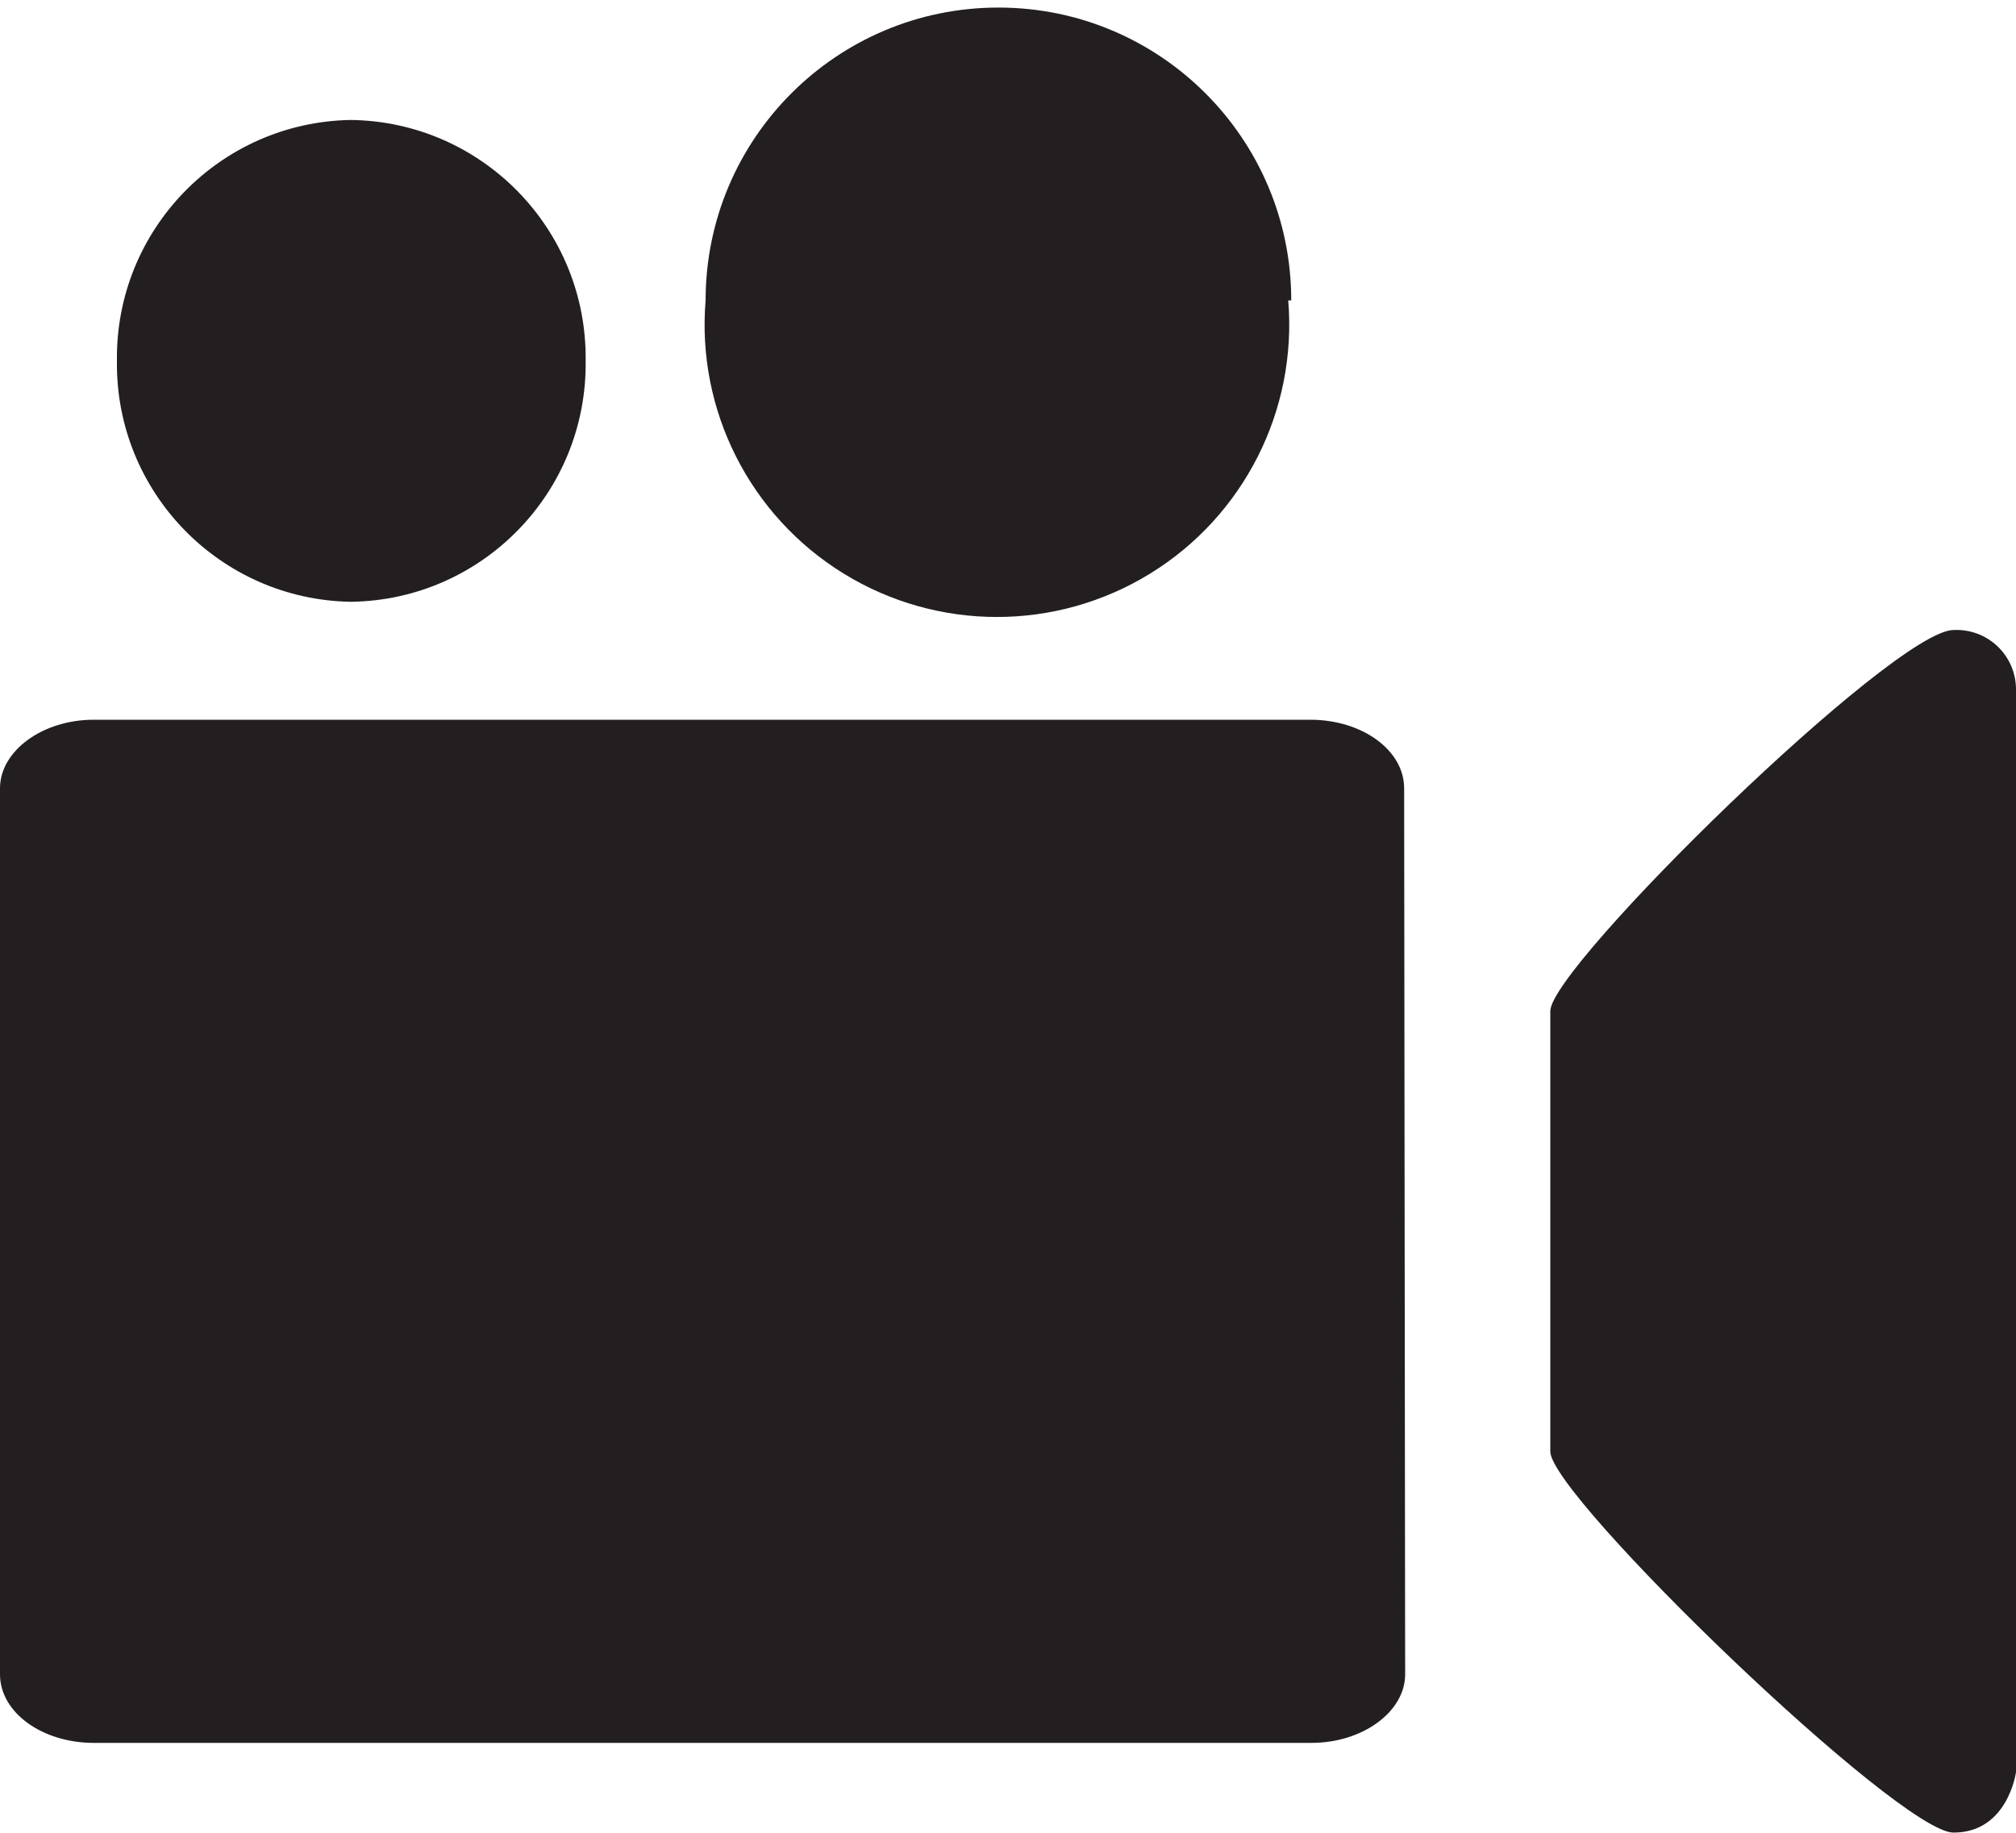
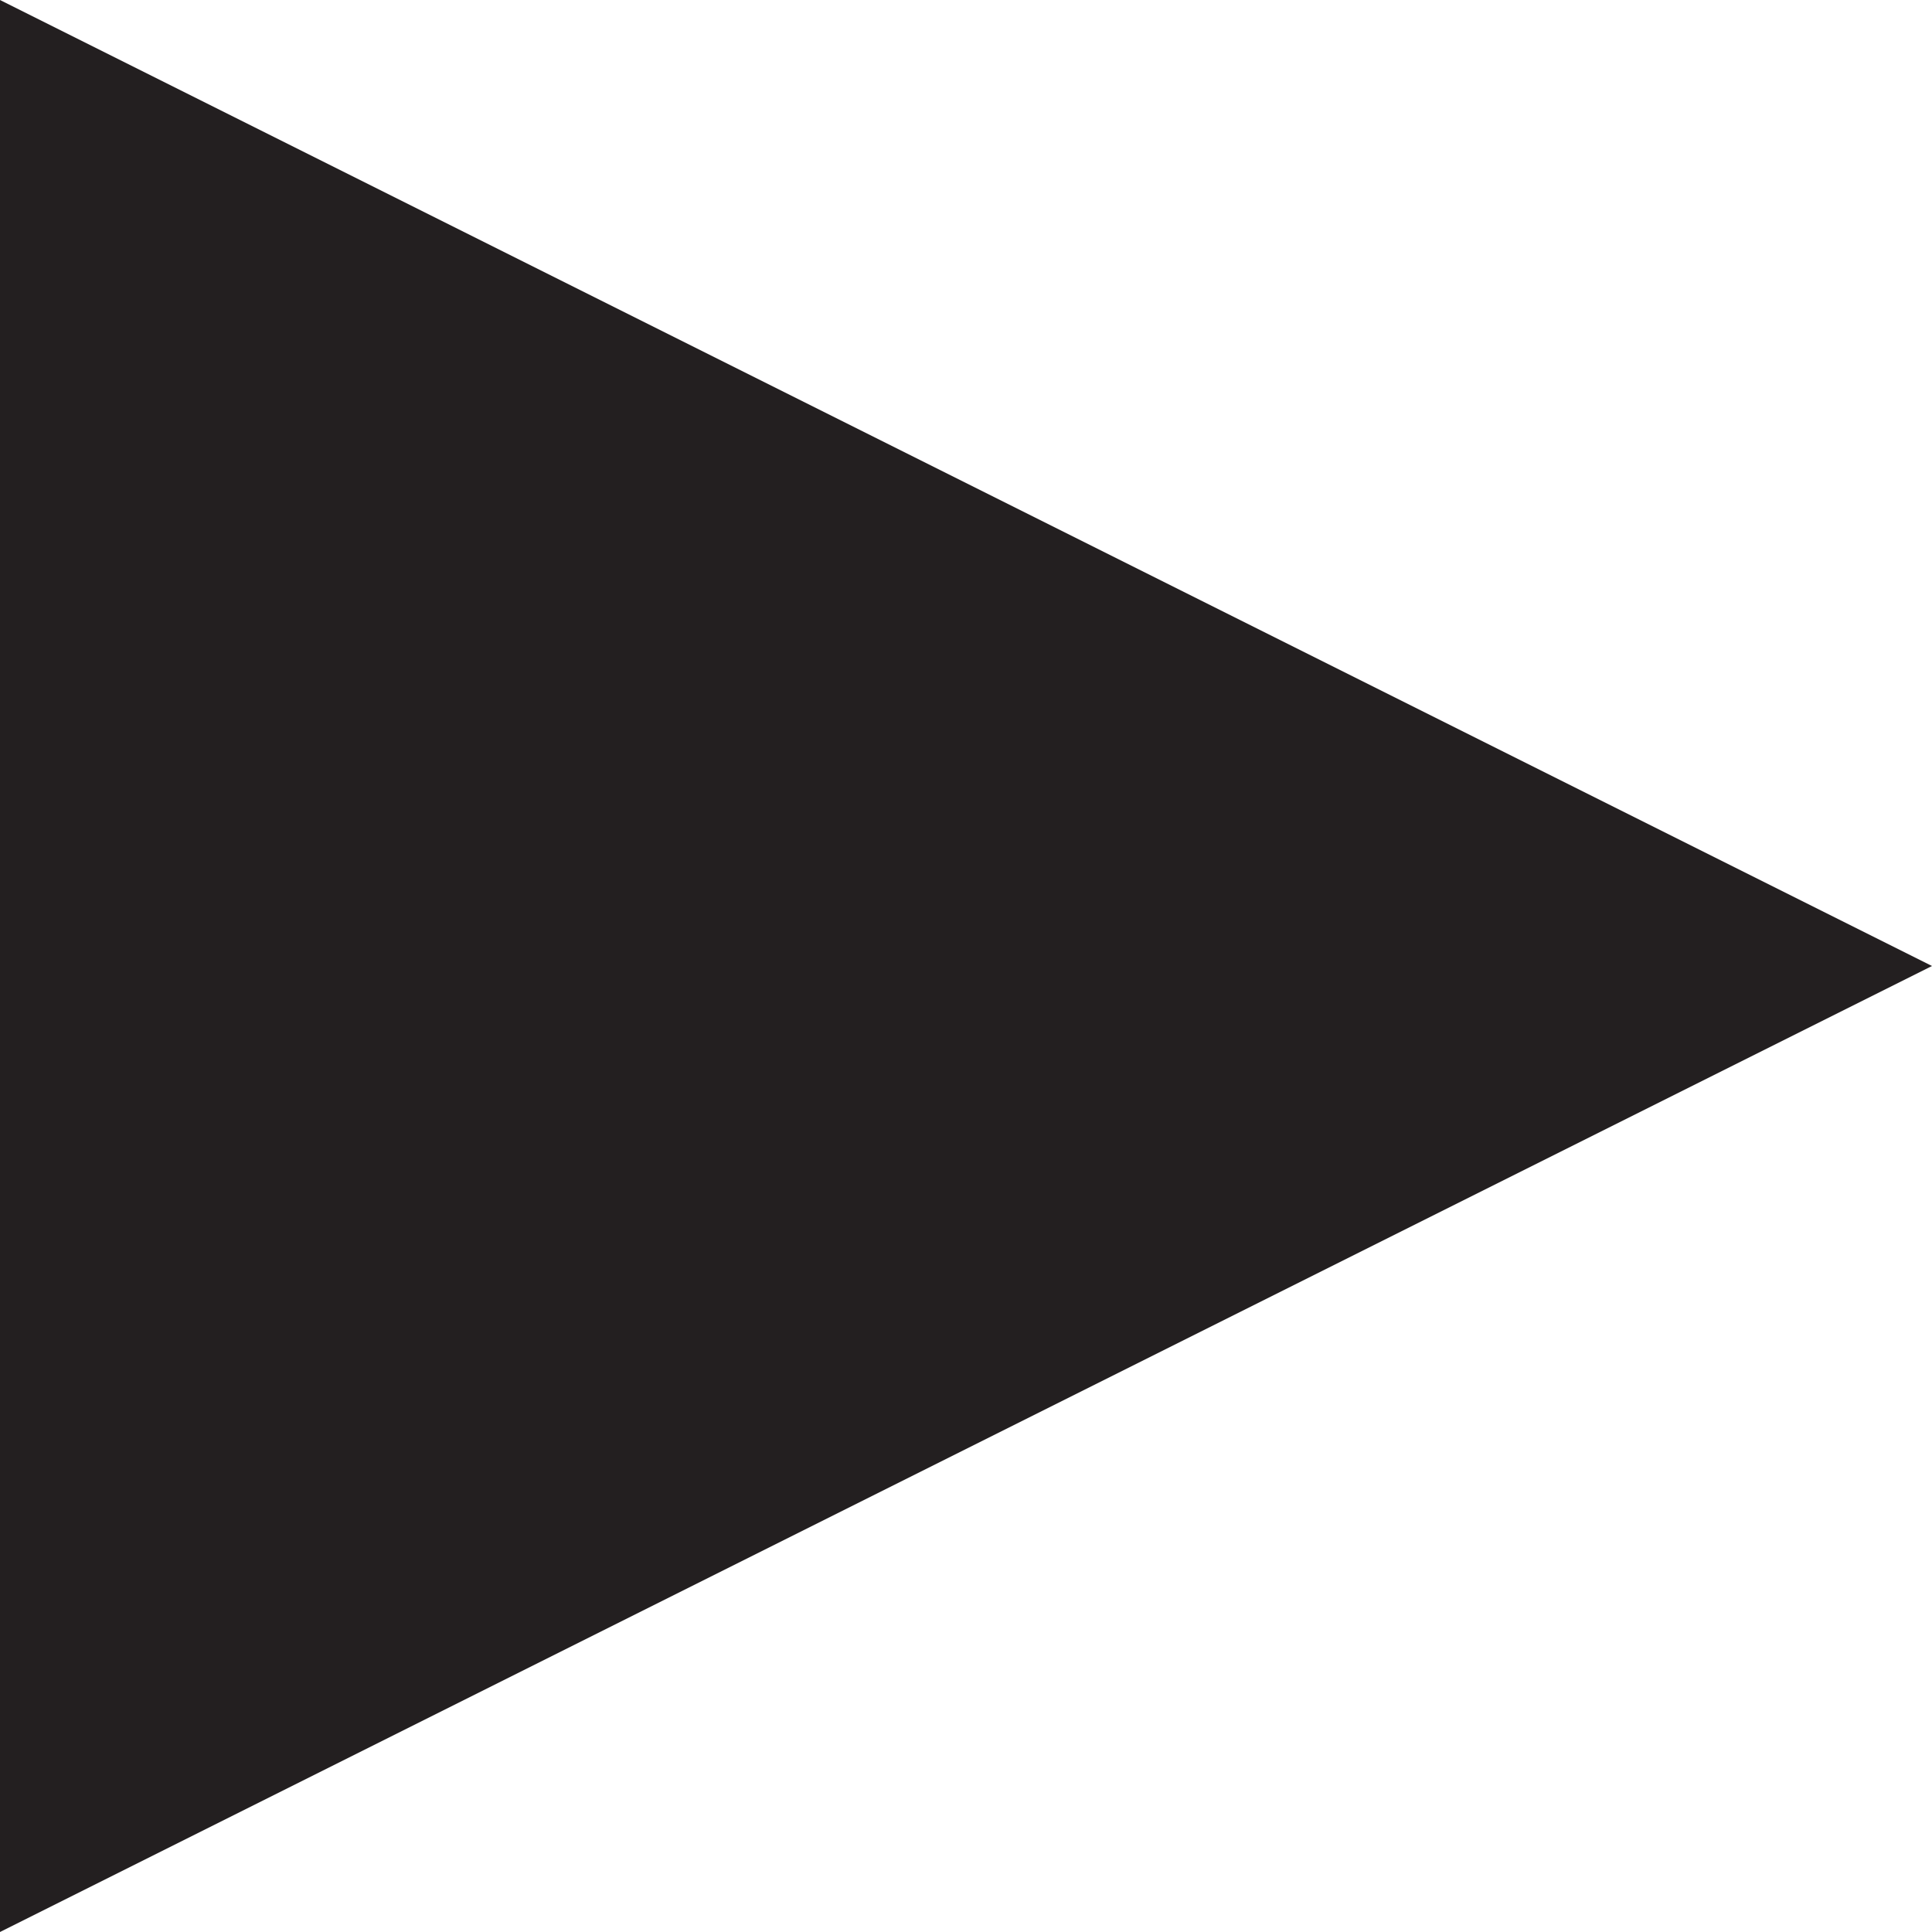
- <svg xmlns="http://www.w3.org/2000/svg" id="Layer_1" data-name="Layer 1" viewBox="0 0 20 18.18">
+ <svg xmlns="http://www.w3.org/2000/svg" id="Layer_1" data-name="Layer 1" viewBox="0 0 20 20">
  <defs>
-     <style>.cls-1{fill:#231f20;fill-rule:evenodd}</style>
+     <style>.cls-1{fill:#231f20}</style>
  </defs>
-   <path class="cls-1" d="M13.94 17.52c0 .37-.42.68-.93.68H.93c-.51 0-.93-.3-.93-.68V8.73c0-.37.42-.68.93-.68H13c.51 0 .93.3.93.68zM5.81 4.49a2.36 2.36 0 0 1-2.33 2.39 2.36 2.36 0 0 1-2.32-2.39A2.36 2.36 0 0 1 3.48 2.1a2.36 2.36 0 0 1 2.33 2.39m6.97-.6a2.9 2.9 0 1 1-5.78 0 2.9 2.9 0 1 1 5.81 0M20 18.49s-.08.6-.62.6-4-3.34-4-3.78v-4.37c0-.44 3.41-3.78 4-3.78a.59.59 0 0 1 .62.6z" transform="translate(0 -.91)" />
+   <path class="cls-1" d="M0 0v20l20-10L0 0z" />
</svg>
